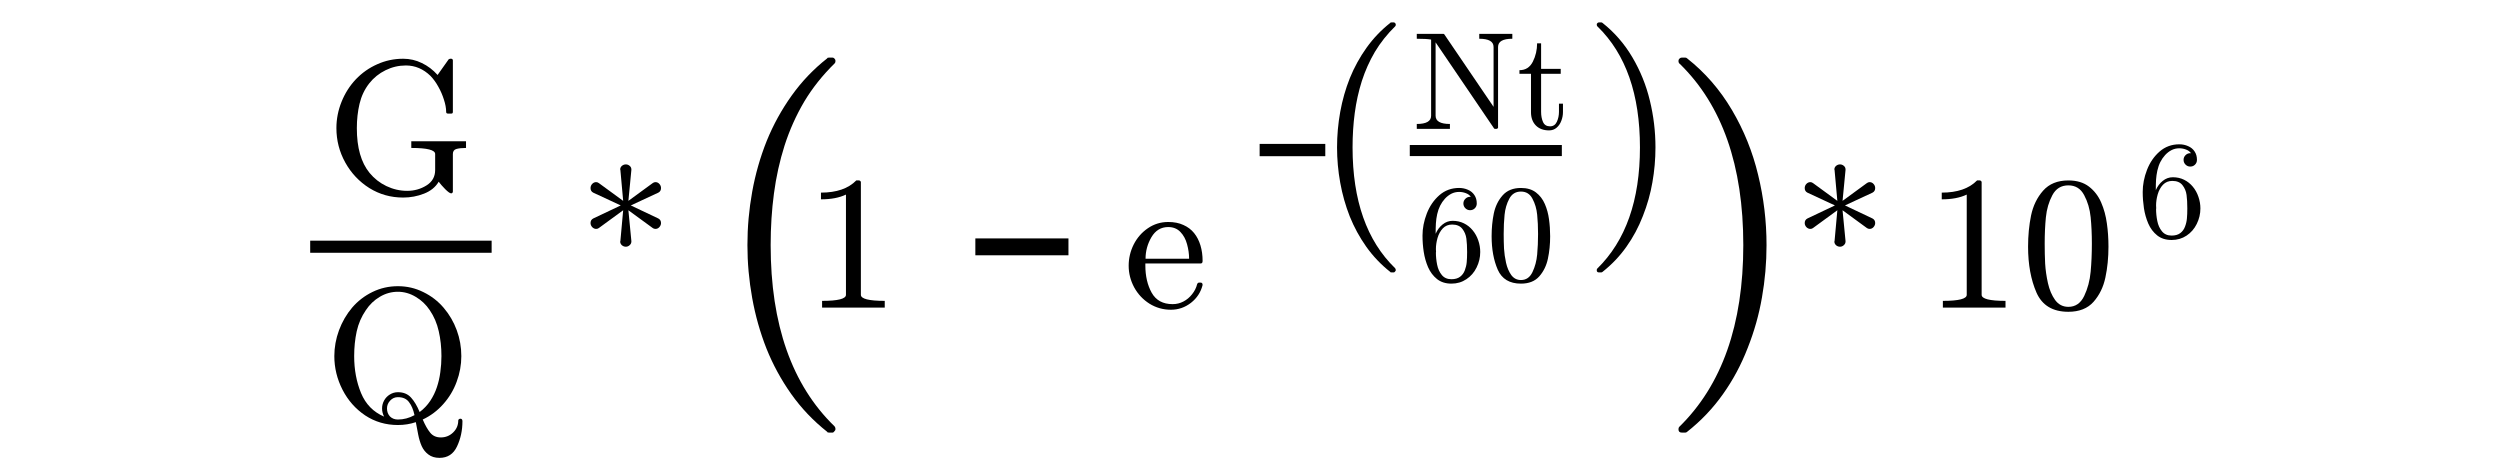
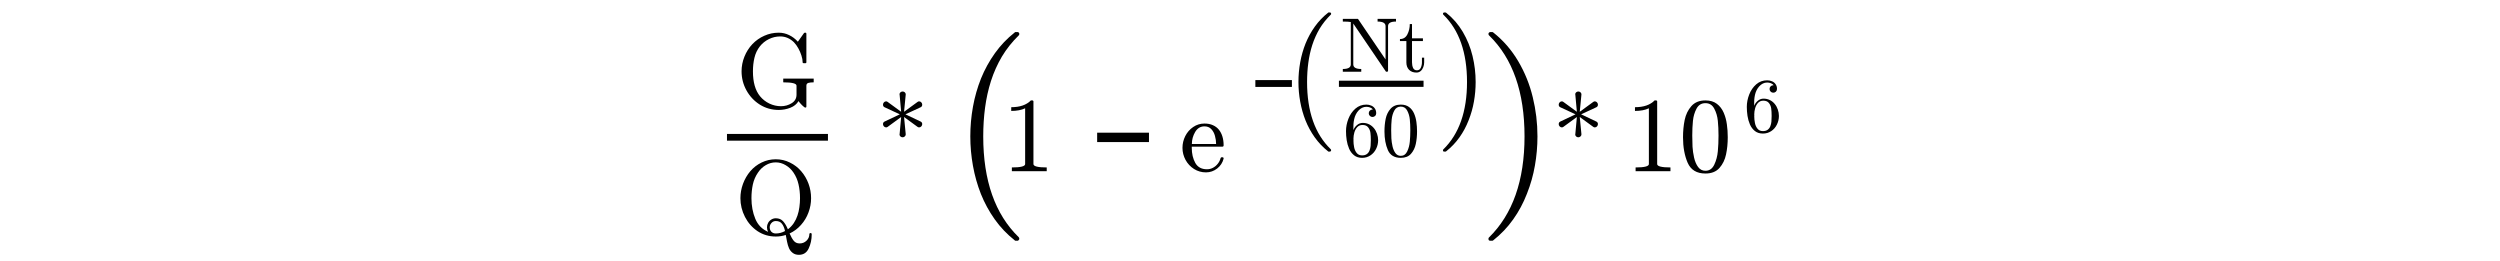
- <svg xmlns="http://www.w3.org/2000/svg" version="1.1" id="svg3020" x="0px" y="0px" width="320px" height="60px" viewBox="0 0 320 60" enable-background="new 0 0 320 60" xml:space="preserve">
+ <svg xmlns="http://www.w3.org/2000/svg" version="1.1" id="svg3020" x="0px" y="0px" width="575px" height="60px" viewBox="0 0 320 60" enable-background="new 0 0 320 60" xml:space="preserve">
  <g id="text3030" transform="scale(0.958149,1.043679)">
</g>
  <g id="g3009" transform="matrix(1.468825,0,0,1.468825,-277.7051,-0.7516525)">
    <g id="flowRoot3055" transform="matrix(0.6808162,0,0,0.6808162,189.0661,0.5117371)">
	</g>
    <g id="flowRoot3063" transform="matrix(0.6808162,0,0,0.6808162,189.0661,0.5117371)">
	</g>
    <g id="g3569" transform="matrix(0.6808162,0,0,0.6808162,66.23065,78.16005)">
	</g>
    <g id="g3705" transform="matrix(1.205798,0,0,1.205798,-49.21955,1.23567)">
      <g id="text3707">
        <path id="path55" d="M224.328,11.898c0.332,0.404,0.737,0.721,1.213,0.95     c0.481,0.229,0.982,0.344,1.503,0.344c0.512,0,0.977-0.13,1.395-0.391c0.418-0.261,0.627-0.631,0.627-1.112V10.53     c0-0.292-0.575-0.438-1.725-0.438V9.607h3.955v0.485c-0.292,0-0.523,0.025-0.694,0.074s-0.256,0.171-0.256,0.364v2.722     c0,0.031-0.014,0.061-0.041,0.088c-0.022,0.022-0.049,0.034-0.081,0.034c-0.085,0-0.229-0.101-0.431-0.303     c-0.198-0.202-0.355-0.382-0.472-0.539c-0.225,0.386-0.577,0.674-1.058,0.862c-0.481,0.189-0.984,0.283-1.509,0.283     c-0.894,0-1.709-0.229-2.446-0.687c-0.732-0.463-1.312-1.078-1.739-1.846c-0.427-0.773-0.64-1.601-0.64-2.486     c0-0.651,0.124-1.285,0.371-1.9c0.247-0.615,0.591-1.157,1.031-1.624c0.445-0.467,0.961-0.831,1.55-1.091     c0.589-0.265,1.213-0.398,1.873-0.398c0.476,0,0.925,0.103,1.348,0.31c0.427,0.202,0.806,0.49,1.139,0.863l0.802-1.132     c0.054-0.027,0.085-0.04,0.094-0.04h0.101c0.027,0,0.052,0.011,0.074,0.034c0.022,0.023,0.034,0.049,0.034,0.081v3.726     c0,0.081-0.036,0.121-0.108,0.121h-0.249c-0.085,0-0.128-0.04-0.128-0.121c0-0.265-0.054-0.561-0.162-0.889     c-0.103-0.328-0.238-0.638-0.404-0.93c-0.162-0.296-0.35-0.557-0.566-0.782c-0.517-0.503-1.11-0.755-1.779-0.755     c-0.512,0-1.002,0.114-1.469,0.344c-0.467,0.229-0.86,0.546-1.179,0.95c-0.337,0.431-0.57,0.923-0.701,1.476     c-0.13,0.548-0.195,1.134-0.195,1.759C223.404,10.068,223.712,11.148,224.328,11.898z" />
      </g>
      <g id="text3709">
        <path id="path58" d="M226.374,30.116c-0.876,0-1.664-0.232-2.365-0.694     c-0.696-0.468-1.242-1.085-1.637-1.853c-0.395-0.772-0.593-1.584-0.593-2.433c0-0.629,0.112-1.251,0.337-1.866     c0.229-0.615,0.546-1.161,0.95-1.638c0.409-0.476,0.898-0.854,1.469-1.131c0.571-0.279,1.184-0.418,1.84-0.418     c0.651,0,1.262,0.141,1.833,0.425c0.575,0.278,1.067,0.658,1.476,1.139c0.409,0.48,0.723,1.02,0.943,1.617     c0.22,0.598,0.33,1.222,0.33,1.873c0,0.634-0.112,1.251-0.337,1.853c-0.22,0.602-0.544,1.141-0.97,1.617     c-0.422,0.476-0.916,0.846-1.482,1.112c0.175,0.409,0.355,0.726,0.539,0.95c0.184,0.229,0.44,0.344,0.768,0.344     c0.346,0,0.642-0.119,0.889-0.357c0.247-0.238,0.371-0.528,0.371-0.869c0-0.032,0.016-0.061,0.047-0.088     c0.036-0.026,0.07-0.04,0.101-0.04c0.103,0,0.155,0.061,0.155,0.182c0,0.661-0.13,1.267-0.391,1.82     c-0.256,0.552-0.678,0.829-1.267,0.829c-0.324,0-0.591-0.081-0.802-0.243c-0.211-0.157-0.373-0.36-0.485-0.607     c-0.108-0.243-0.193-0.525-0.256-0.849c-0.063-0.323-0.119-0.618-0.168-0.882C227.264,30.047,226.833,30.116,226.374,30.116z      M226.374,29.719c0.413,0,0.813-0.105,1.199-0.316c-0.085-0.395-0.218-0.71-0.398-0.943c-0.175-0.238-0.442-0.357-0.802-0.357     c-0.22,0-0.407,0.083-0.559,0.249c-0.153,0.162-0.229,0.351-0.229,0.566c0,0.233,0.072,0.427,0.216,0.58     C225.95,29.645,226.141,29.719,226.374,29.719z M225.229,28.917c0-0.202,0.049-0.393,0.148-0.573     c0.099-0.18,0.236-0.323,0.411-0.431c0.18-0.112,0.375-0.169,0.586-0.169c0.4,0,0.717,0.131,0.95,0.391     c0.234,0.256,0.44,0.604,0.62,1.044c0.305-0.229,0.561-0.499,0.768-0.809c0.206-0.314,0.366-0.642,0.478-0.984     c0.117-0.346,0.2-0.71,0.249-1.092c0.054-0.387,0.081-0.772,0.081-1.159c0-0.638-0.065-1.238-0.195-1.799     c-0.126-0.561-0.341-1.066-0.647-1.516c-0.265-0.399-0.602-0.721-1.011-0.963c-0.409-0.247-0.84-0.371-1.294-0.371     c-0.463,0-0.898,0.121-1.307,0.364c-0.404,0.238-0.741,0.561-1.011,0.97c-0.315,0.459-0.535,0.968-0.66,1.53     c-0.121,0.562-0.182,1.157-0.182,1.786c0,0.979,0.166,1.871,0.499,2.675c0.332,0.8,0.887,1.366,1.664,1.698     C225.278,29.321,225.229,29.124,225.229,28.917L225.229,28.917z" />
      </g>
      <g id="text3711">
        <path id="path61" d="M240.7,15.943c-0.103,0-0.198-0.043-0.283-0.128     c-0.081-0.09-0.121-0.189-0.121-0.296c0-0.153,0.065-0.263,0.195-0.33l1.988-0.943l-1.988-0.923     c-0.13-0.067-0.195-0.178-0.195-0.33c0-0.117,0.041-0.218,0.121-0.303c0.081-0.085,0.175-0.128,0.283-0.128     c0.072,0,0.139,0.025,0.202,0.074l1.752,1.28l-0.202-2.237l-0.014-0.027c0-0.103,0.041-0.191,0.121-0.263     c0.085-0.072,0.182-0.108,0.29-0.108c0.099,0,0.189,0.034,0.27,0.101c0.085,0.067,0.128,0.157,0.128,0.27v0.027l-0.216,2.237     l1.752-1.28c0.063-0.049,0.13-0.074,0.202-0.074c0.112,0,0.207,0.043,0.283,0.128c0.081,0.085,0.121,0.186,0.121,0.303     c0,0.153-0.065,0.263-0.195,0.33l-1.988,0.923l1.988,0.943c0.13,0.068,0.195,0.178,0.195,0.33c0,0.108-0.04,0.206-0.121,0.296     c-0.076,0.085-0.171,0.128-0.283,0.128c-0.076,0-0.144-0.023-0.202-0.068l-1.752-1.28l0.216,2.23v0.027     c0,0.108-0.043,0.197-0.128,0.27c-0.081,0.072-0.171,0.108-0.27,0.108c-0.108,0-0.204-0.035-0.29-0.108     c-0.081-0.077-0.121-0.166-0.121-0.27l0.014-0.027l0.202-2.23l-1.752,1.28C240.849,15.92,240.781,15.943,240.7,15.943z" />
      </g>
      <g id="text3713">
        <path id="path64" d="M257.403,30.61c-1.006-0.794-1.875-1.707-2.607-2.739     c-0.723-1.023-1.319-2.117-1.786-3.282c-0.459-1.165-0.803-2.382-1.032-3.652c-0.229-1.27-0.344-2.545-0.344-3.824     c0-1.297,0.115-2.58,0.344-3.851c0.229-1.27,0.578-2.492,1.045-3.666c0.476-1.173,1.081-2.272,1.813-3.295     c0.732-1.023,1.588-1.919,2.567-2.686c0-0.035,0.044-0.053,0.132-0.053h0.251c0.053,0,0.101,0.026,0.146,0.079     c0.044,0.044,0.066,0.097,0.066,0.159c0,0.079-0.018,0.137-0.053,0.172c-0.882,0.865-1.619,1.791-2.21,2.779     c-0.582,0.988-1.054,2.042-1.416,3.163c-0.353,1.112-0.609,2.267-0.768,3.467c-0.159,1.191-0.238,2.435-0.238,3.731     c0,5.743,1.535,10.106,4.605,13.088c0.053,0.053,0.079,0.128,0.079,0.225c0,0.044-0.026,0.093-0.079,0.146     c-0.044,0.062-0.088,0.093-0.132,0.093h-0.251C257.447,30.663,257.403,30.646,257.403,30.61z" />
      </g>
      <g id="text3715">
        <path id="path67" d="M257.03,21.629v-0.485c1.15,0,1.725-0.146,1.725-0.438v-7.244     c-0.476,0.229-1.078,0.344-1.806,0.344v-0.485c1.128,0,1.979-0.294,2.554-0.883h0.195c0.031,0,0.061,0.014,0.088,0.041     c0.031,0.022,0.047,0.049,0.047,0.081v8.146c0,0.292,0.575,0.438,1.725,0.438v0.485H257.03z" />
      </g>
      <g id="text3717" transform="scale(1.265059,0.7904771)">
        <path id="path70" d="M217.251,22.581h-5.319v-1.543h5.319V22.581z" />
      </g>
      <g id="text3719">
        <path id="path73" d="M282.24,21.785c-0.562,0-1.078-0.146-1.55-0.438     c-0.467-0.297-0.836-0.69-1.105-1.18c-0.265-0.494-0.398-1.015-0.398-1.563c0-0.539,0.121-1.051,0.364-1.537     c0.247-0.485,0.589-0.876,1.024-1.172c0.44-0.301,0.93-0.452,1.469-0.452c0.422,0,0.789,0.072,1.098,0.216     c0.315,0.139,0.573,0.335,0.775,0.586c0.202,0.251,0.355,0.548,0.458,0.89c0.103,0.341,0.155,0.716,0.155,1.125     c0,0.121-0.047,0.182-0.141,0.182h-3.996v0.148c0,0.764,0.153,1.42,0.458,1.968c0.31,0.548,0.813,0.822,1.509,0.822     c0.283,0,0.544-0.063,0.782-0.189c0.243-0.126,0.452-0.301,0.627-0.525c0.18-0.224,0.301-0.465,0.364-0.721     c0.009-0.032,0.025-0.058,0.047-0.081c0.027-0.027,0.056-0.04,0.088-0.04h0.121c0.094,0,0.141,0.058,0.141,0.175     c-0.13,0.521-0.411,0.95-0.842,1.287C283.258,21.618,282.775,21.785,282.24,21.785z M280.407,18.099h3.147     c0-0.346-0.049-0.696-0.148-1.051c-0.095-0.355-0.254-0.649-0.479-0.882c-0.224-0.238-0.519-0.357-0.883-0.357     c-0.521,0-0.925,0.245-1.213,0.734C280.549,17.028,280.407,17.546,280.407,18.099z" />
      </g>
      <g id="text3721" transform="scale(1.244828,0.8033241)">
        <path id="path76" d="M235.693,13.305h-3.812v-1.106h3.812V13.305z" />
      </g>
      <g id="text3723">
        <path id="path79" d="M298.093,19.052c-0.671-0.529-1.249-1.138-1.738-1.826     c-0.482-0.682-0.879-1.412-1.191-2.188c-0.305-0.776-0.535-1.588-0.688-2.435c-0.153-0.847-0.229-1.697-0.229-2.55     c0-0.865,0.077-1.72,0.229-2.567c0.153-0.847,0.385-1.661,0.697-2.444c0.318-0.782,0.721-1.514,1.209-2.197     c0.489-0.682,1.059-1.279,1.712-1.791c0-0.023,0.03-0.035,0.088-0.035h0.168c0.035,0,0.068,0.018,0.097,0.053     c0.03,0.029,0.044,0.065,0.044,0.106c0,0.053-0.011,0.091-0.035,0.115c-0.588,0.576-1.078,1.194-1.473,1.853     c-0.388,0.659-0.702,1.362-0.944,2.108c-0.235,0.741-0.406,1.512-0.512,2.311c-0.106,0.794-0.159,1.623-0.159,2.488     c0,3.829,1.023,6.737,3.07,8.725c0.035,0.035,0.053,0.085,0.053,0.15c0,0.029-0.018,0.062-0.053,0.097     c-0.029,0.041-0.058,0.062-0.088,0.062h-0.168C298.123,19.087,298.093,19.075,298.093,19.052z" />
      </g>
      <g id="text3725">
        <path id="path82" d="M300.009,8.712V8.359c0.69,0,1.036-0.198,1.036-0.594V2.259     C300.825,2.22,300.48,2.2,300.009,2.2V1.847h1.924c0.033,0,0.055,0.013,0.068,0.039l3.558,5.236V2.794     c0-0.396-0.345-0.594-1.035-0.594V1.847h2.39V2.2c-0.687,0-1.031,0.198-1.031,0.594v5.83c0,0.02-0.013,0.039-0.04,0.059     c-0.026,0.02-0.047,0.029-0.063,0.029h-0.123c-0.033,0-0.055-0.013-0.068-0.039l-4.22-6.213v5.305     c0,0.396,0.345,0.594,1.035,0.594v0.353H300.009z" />
        <path id="path84" d="M308.263,7.505V4.732h-0.834v-0.26c0.438,0,0.76-0.205,0.967-0.613     c0.206-0.409,0.309-0.852,0.309-1.33h0.289v1.85h1.418v0.353h-1.418v2.753c0,0.278,0.046,0.522,0.138,0.731     c0.095,0.21,0.263,0.314,0.505,0.314c0.229,0,0.394-0.109,0.496-0.329c0.101-0.222,0.152-0.461,0.152-0.717V6.891h0.289v0.613     c0,0.21-0.039,0.417-0.118,0.623c-0.075,0.203-0.187,0.37-0.339,0.5c-0.15,0.131-0.334,0.196-0.549,0.196     c-0.403,0-0.721-0.119-0.957-0.358C308.379,8.225,308.263,7.904,308.263,7.505z" />
      </g>
      <g id="text3727">
        <path id="path87" d="M302.513,19.898c-0.416,0-0.763-0.11-1.04-0.329     c-0.278-0.223-0.494-0.509-0.648-0.859c-0.151-0.353-0.255-0.723-0.314-1.109c-0.059-0.386-0.088-0.776-0.088-1.173     c0-0.53,0.103-1.062,0.309-1.595c0.206-0.533,0.509-0.975,0.908-1.325c0.402-0.35,0.878-0.525,1.428-0.525     c0.229,0,0.442,0.044,0.639,0.132c0.2,0.085,0.355,0.213,0.466,0.383c0.114,0.167,0.171,0.37,0.171,0.608     c0,0.137-0.047,0.254-0.142,0.348c-0.092,0.092-0.206,0.137-0.343,0.137c-0.131,0-0.244-0.047-0.339-0.142     c-0.095-0.095-0.142-0.21-0.142-0.344c0-0.131,0.047-0.244,0.142-0.339c0.095-0.095,0.207-0.143,0.339-0.143h0.054     c-0.085-0.121-0.206-0.209-0.363-0.265c-0.154-0.059-0.314-0.088-0.481-0.088c-0.202,0-0.39,0.044-0.564,0.132     c-0.17,0.089-0.324,0.208-0.462,0.358c-0.137,0.151-0.251,0.317-0.343,0.5c-0.092,0.18-0.164,0.386-0.216,0.618     c-0.049,0.232-0.081,0.45-0.093,0.653c-0.013,0.203-0.019,0.458-0.019,0.765c0.117-0.275,0.285-0.499,0.5-0.672     c0.216-0.177,0.46-0.265,0.731-0.265c0.298,0,0.57,0.061,0.814,0.182c0.246,0.121,0.457,0.289,0.633,0.505     c0.177,0.213,0.311,0.457,0.403,0.731c0.095,0.275,0.142,0.553,0.142,0.834c0,0.393-0.088,0.767-0.265,1.124     c-0.173,0.353-0.419,0.634-0.736,0.844C303.275,19.793,302.915,19.898,302.513,19.898z M302.513,19.579     c0.259,0,0.466-0.059,0.623-0.176c0.157-0.118,0.272-0.273,0.344-0.466c0.075-0.196,0.121-0.393,0.138-0.589     c0.019-0.2,0.029-0.443,0.029-0.732c0-0.379-0.018-0.703-0.053-0.972c-0.036-0.268-0.134-0.504-0.294-0.707     c-0.16-0.206-0.406-0.309-0.736-0.309c-0.271,0-0.496,0.092-0.673,0.275c-0.173,0.183-0.301,0.416-0.383,0.697     c-0.078,0.278-0.117,0.546-0.117,0.804c0,0.089,0.003,0.155,0.01,0.202c0,0.009-0.002,0.018-0.005,0.024     c0,0.007-0.002,0.014-0.005,0.024c0,0.288,0.029,0.579,0.088,0.873s0.171,0.544,0.339,0.747     C301.983,19.477,302.215,19.579,302.513,19.579z" />
        <path id="path89" d="M307.537,19.898c-0.821,0-1.381-0.337-1.678-1.011     c-0.294-0.677-0.441-1.482-0.441-2.414c0-0.582,0.052-1.13,0.157-1.644c0.108-0.514,0.319-0.949,0.633-1.305     c0.318-0.36,0.761-0.54,1.33-0.54c0.442,0,0.803,0.108,1.085,0.324c0.282,0.216,0.496,0.496,0.643,0.839     c0.147,0.34,0.247,0.707,0.299,1.099c0.055,0.389,0.083,0.798,0.083,1.227c0,0.576-0.054,1.116-0.162,1.619     c-0.105,0.501-0.313,0.927-0.624,1.281C308.552,19.723,308.11,19.898,307.537,19.898z M307.537,19.638     c0.373,0,0.651-0.191,0.834-0.575c0.184-0.383,0.296-0.806,0.339-1.27c0.042-0.465,0.064-0.959,0.064-1.482     c0-0.504-0.021-0.969-0.064-1.394c-0.042-0.425-0.155-0.81-0.339-1.153c-0.18-0.347-0.458-0.52-0.834-0.52     c-0.379,0-0.661,0.173-0.844,0.52c-0.184,0.347-0.297,0.733-0.339,1.158c-0.043,0.422-0.064,0.885-0.064,1.389     c0,0.373,0.008,0.725,0.024,1.055c0.02,0.33,0.068,0.672,0.147,1.026c0.079,0.35,0.205,0.646,0.378,0.888     C307.018,19.519,307.25,19.638,307.537,19.638z" />
      </g>
      <g id="text3729">
        <path id="path92" d="M313.174,19.087c-0.106,0-0.159-0.053-0.159-0.159     c0-0.053,0.012-0.091,0.035-0.115c2.058-2.011,3.088-4.932,3.088-8.76c0-3.829-1.018-6.737-3.052-8.725     c-0.047-0.029-0.071-0.079-0.071-0.15c0-0.041,0.014-0.076,0.044-0.106c0.035-0.035,0.073-0.053,0.115-0.053h0.168     c0.035,0,0.065,0.012,0.088,0.035c0.865,0.682,1.585,1.512,2.161,2.488c0.576,0.977,0.997,2.018,1.262,3.123     c0.27,1.106,0.406,2.235,0.406,3.388c0,0.853-0.074,1.694-0.221,2.523c-0.141,0.824-0.371,1.635-0.688,2.435     c-0.312,0.806-0.709,1.547-1.191,2.223c-0.482,0.682-1.059,1.288-1.729,1.817c-0.024,0.024-0.053,0.035-0.088,0.035H313.174z" />
      </g>
      <g id="text3731">
        <path id="path95" d="M319.16,30.663c-0.159,0-0.238-0.079-0.238-0.238     c0-0.079,0.018-0.137,0.053-0.172c3.088-3.017,4.632-7.397,4.632-13.141c0-5.743-1.526-10.106-4.579-13.087     c-0.071-0.044-0.106-0.119-0.106-0.225c0-0.062,0.022-0.115,0.066-0.159c0.053-0.053,0.11-0.079,0.172-0.079h0.251     c0.053,0,0.097,0.018,0.132,0.053c1.297,1.023,2.378,2.267,3.242,3.732s1.495,3.026,1.892,4.685     c0.406,1.659,0.609,3.352,0.609,5.081c0,1.279-0.11,2.541-0.331,3.785c-0.212,1.235-0.556,2.453-1.032,3.652     c-0.468,1.209-1.063,2.32-1.786,3.335c-0.723,1.023-1.588,1.932-2.594,2.726c-0.035,0.035-0.079,0.053-0.132,0.053H319.16z" />
      </g>
      <g id="text3733">
        <path id="path98" d="M328.45,15.943c-0.103,0-0.197-0.043-0.283-0.128     c-0.081-0.09-0.121-0.189-0.121-0.296c0-0.153,0.065-0.263,0.196-0.33l1.987-0.943l-1.987-0.923     c-0.131-0.067-0.196-0.178-0.196-0.33c0-0.117,0.04-0.218,0.121-0.303c0.081-0.085,0.175-0.128,0.283-0.128     c0.072,0,0.139,0.025,0.202,0.074l1.752,1.28l-0.202-2.237l-0.014-0.027c0-0.103,0.04-0.191,0.121-0.263     c0.085-0.072,0.182-0.108,0.289-0.108c0.099,0,0.189,0.034,0.27,0.101c0.085,0.067,0.128,0.157,0.128,0.27v0.027l-0.216,2.237     l1.752-1.28c0.063-0.049,0.13-0.074,0.202-0.074c0.112,0,0.207,0.043,0.283,0.128c0.081,0.085,0.121,0.186,0.121,0.303     c0,0.153-0.065,0.263-0.195,0.33l-1.988,0.923l1.988,0.943c0.13,0.068,0.195,0.178,0.195,0.33c0,0.108-0.041,0.206-0.121,0.296     c-0.076,0.085-0.171,0.128-0.283,0.128c-0.076,0-0.143-0.023-0.202-0.068l-1.752-1.28l0.216,2.23v0.027     c0,0.108-0.043,0.197-0.128,0.27c-0.081,0.072-0.171,0.108-0.27,0.108c-0.108,0-0.204-0.035-0.289-0.108     c-0.081-0.077-0.121-0.166-0.121-0.27l0.014-0.027l0.202-2.23l-1.752,1.28C328.599,15.92,328.531,15.943,328.45,15.943z" />
      </g>
      <g id="text3735">
        <path id="path101" d="M338.03,21.629v-0.485c1.15,0,1.725-0.146,1.725-0.438v-7.244     c-0.476,0.229-1.078,0.344-1.806,0.344v-0.485c1.127,0,1.978-0.294,2.554-0.883h0.195c0.031,0,0.061,0.014,0.087,0.041     c0.032,0.022,0.047,0.049,0.047,0.081v8.146c0,0.292,0.575,0.438,1.725,0.438v0.485H338.03z" />
        <path id="path103" d="M347.1,21.933c-1.128,0-1.896-0.462-2.305-1.388     c-0.405-0.93-0.607-2.035-0.607-3.315c0-0.799,0.072-1.552,0.216-2.257c0.148-0.705,0.438-1.303,0.87-1.792     c0.436-0.494,1.044-0.741,1.826-0.741c0.606,0,1.103,0.148,1.489,0.445c0.387,0.297,0.68,0.681,0.883,1.152     c0.202,0.467,0.339,0.97,0.411,1.509c0.077,0.535,0.115,1.096,0.115,1.684c0,0.791-0.074,1.532-0.222,2.224     c-0.144,0.687-0.429,1.273-0.856,1.758C348.493,21.692,347.886,21.933,347.1,21.933z M347.1,21.576     c0.512,0,0.893-0.263,1.145-0.788c0.251-0.525,0.406-1.107,0.465-1.745s0.088-1.316,0.088-2.035c0-0.692-0.029-1.33-0.088-1.914     c-0.058-0.584-0.213-1.112-0.465-1.584c-0.247-0.476-0.629-0.714-1.145-0.714c-0.522,0-0.908,0.238-1.159,0.714     c-0.252,0.476-0.407,1.006-0.465,1.59c-0.058,0.579-0.087,1.215-0.087,1.907c0,0.512,0.011,0.995,0.033,1.448     c0.027,0.454,0.095,0.924,0.202,1.409c0.108,0.48,0.281,0.887,0.519,1.219C346.386,21.412,346.705,21.576,347.1,21.576z" />
      </g>
      <g id="text3737">
        <path id="path106" d="M354.563,16.744c-0.416,0-0.763-0.11-1.041-0.329     c-0.278-0.222-0.494-0.509-0.647-0.859c-0.151-0.353-0.255-0.723-0.314-1.109c-0.058-0.386-0.088-0.777-0.088-1.173     c0-0.53,0.103-1.062,0.309-1.595c0.206-0.533,0.509-0.975,0.908-1.325c0.402-0.35,0.878-0.525,1.428-0.525     c0.229,0,0.442,0.044,0.638,0.133c0.2,0.085,0.355,0.213,0.466,0.383c0.114,0.167,0.171,0.37,0.171,0.608     c0,0.138-0.047,0.254-0.142,0.348c-0.092,0.092-0.206,0.137-0.344,0.137c-0.131,0-0.244-0.047-0.339-0.142     c-0.095-0.095-0.142-0.209-0.142-0.344c0-0.131,0.047-0.244,0.142-0.339c0.095-0.095,0.207-0.142,0.339-0.142h0.054     c-0.085-0.121-0.206-0.21-0.363-0.265c-0.154-0.059-0.314-0.089-0.481-0.089c-0.203,0-0.391,0.044-0.564,0.133     c-0.17,0.088-0.324,0.208-0.462,0.358c-0.137,0.151-0.252,0.318-0.344,0.501c-0.092,0.18-0.163,0.386-0.216,0.618     c-0.049,0.232-0.08,0.45-0.093,0.653c-0.013,0.203-0.02,0.458-0.02,0.766c0.118-0.275,0.285-0.499,0.501-0.672     c0.216-0.176,0.46-0.265,0.731-0.265c0.298,0,0.569,0.061,0.814,0.182c0.245,0.121,0.457,0.289,0.634,0.505     c0.176,0.213,0.31,0.456,0.402,0.731c0.095,0.275,0.142,0.553,0.142,0.834c0,0.393-0.088,0.767-0.265,1.124     c-0.173,0.353-0.419,0.635-0.736,0.844C355.325,16.639,354.965,16.744,354.563,16.744z M354.563,16.425     c0.258,0,0.466-0.059,0.623-0.177c0.157-0.118,0.271-0.273,0.343-0.466c0.076-0.196,0.121-0.393,0.138-0.589     c0.02-0.2,0.029-0.443,0.029-0.731c0-0.379-0.018-0.703-0.054-0.972s-0.134-0.504-0.294-0.707     c-0.16-0.206-0.405-0.309-0.736-0.309c-0.271,0-0.495,0.092-0.672,0.275c-0.174,0.183-0.301,0.415-0.383,0.697     c-0.079,0.278-0.118,0.546-0.118,0.805c0,0.088,0.003,0.155,0.01,0.201c0,0.01-0.002,0.018-0.005,0.024     c0,0.007-0.002,0.015-0.005,0.025c0,0.288,0.029,0.579,0.089,0.873c0.058,0.294,0.171,0.543,0.339,0.746     C354.033,16.323,354.265,16.425,354.563,16.425z" />
      </g>
      <g id="text3739">
		</g>
    </g>
    <path id="path3142-7" fill="none" stroke="#000000" stroke-width="1.055" d="M216.098,22.012   h15.811" />
    <path id="path3142-7-4" fill="none" stroke="#000000" stroke-width="0.965" d="M311.921,13.631   h13.251" />
  </g>
</svg>
